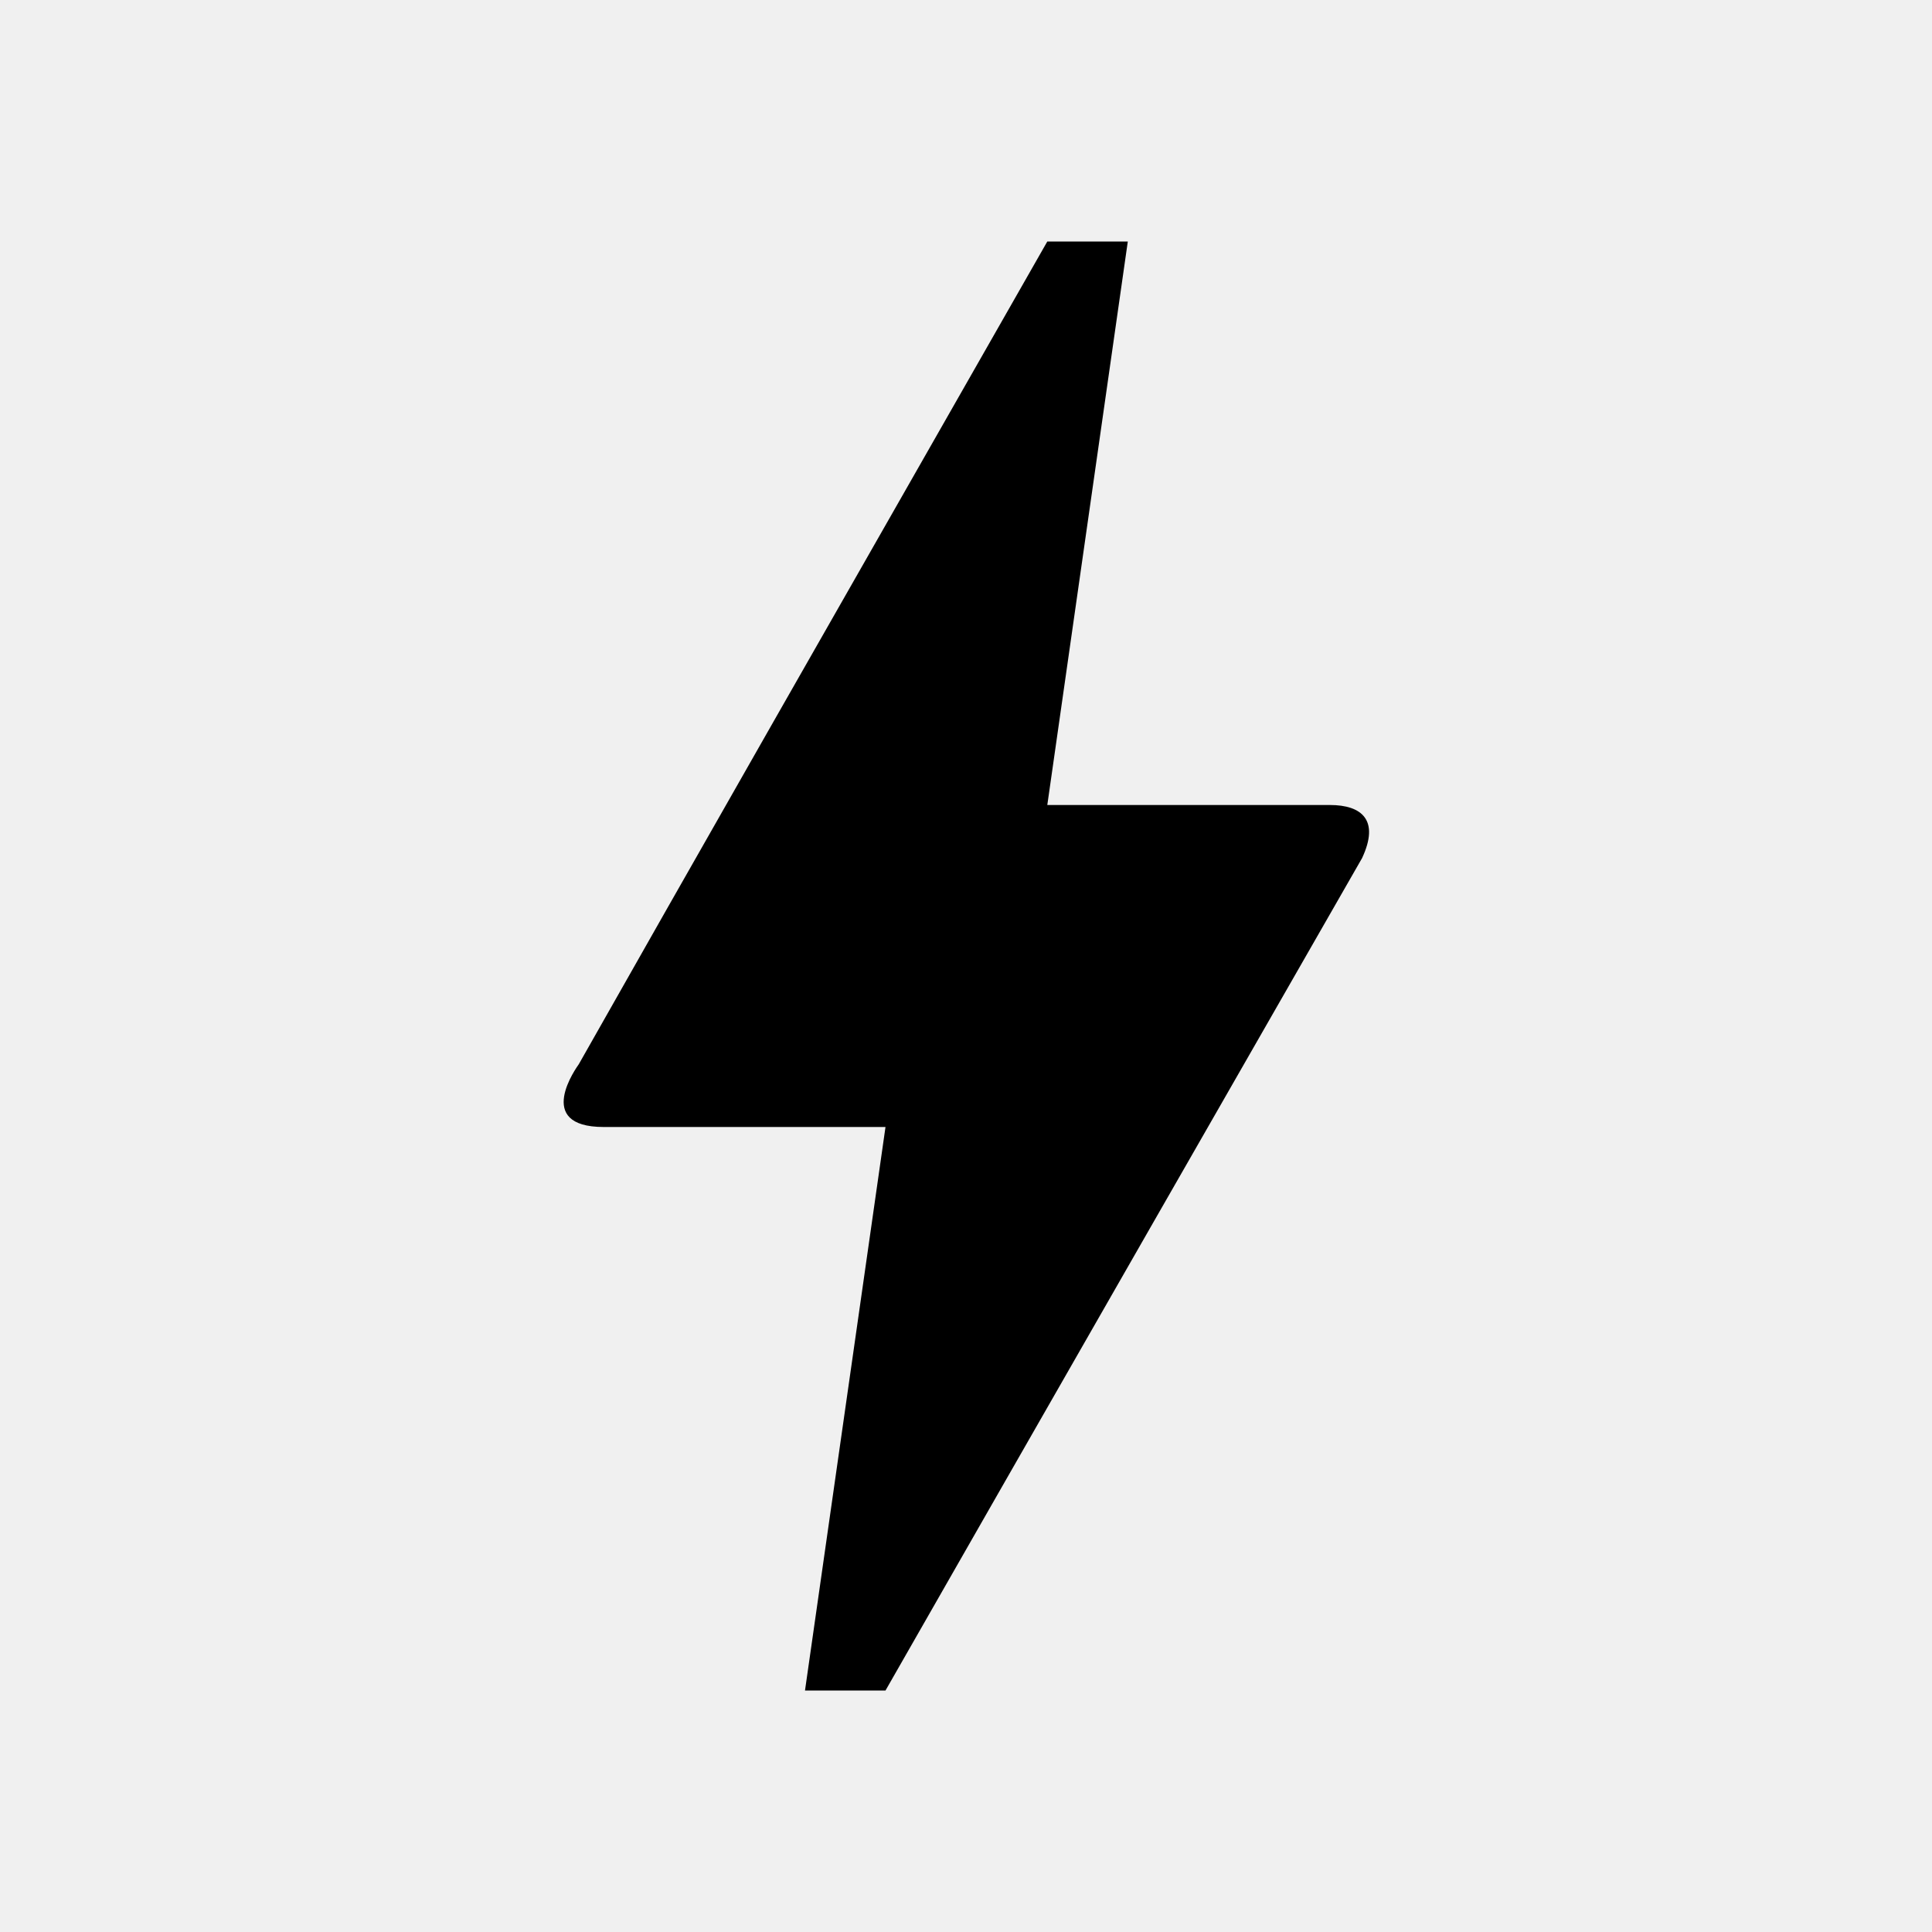
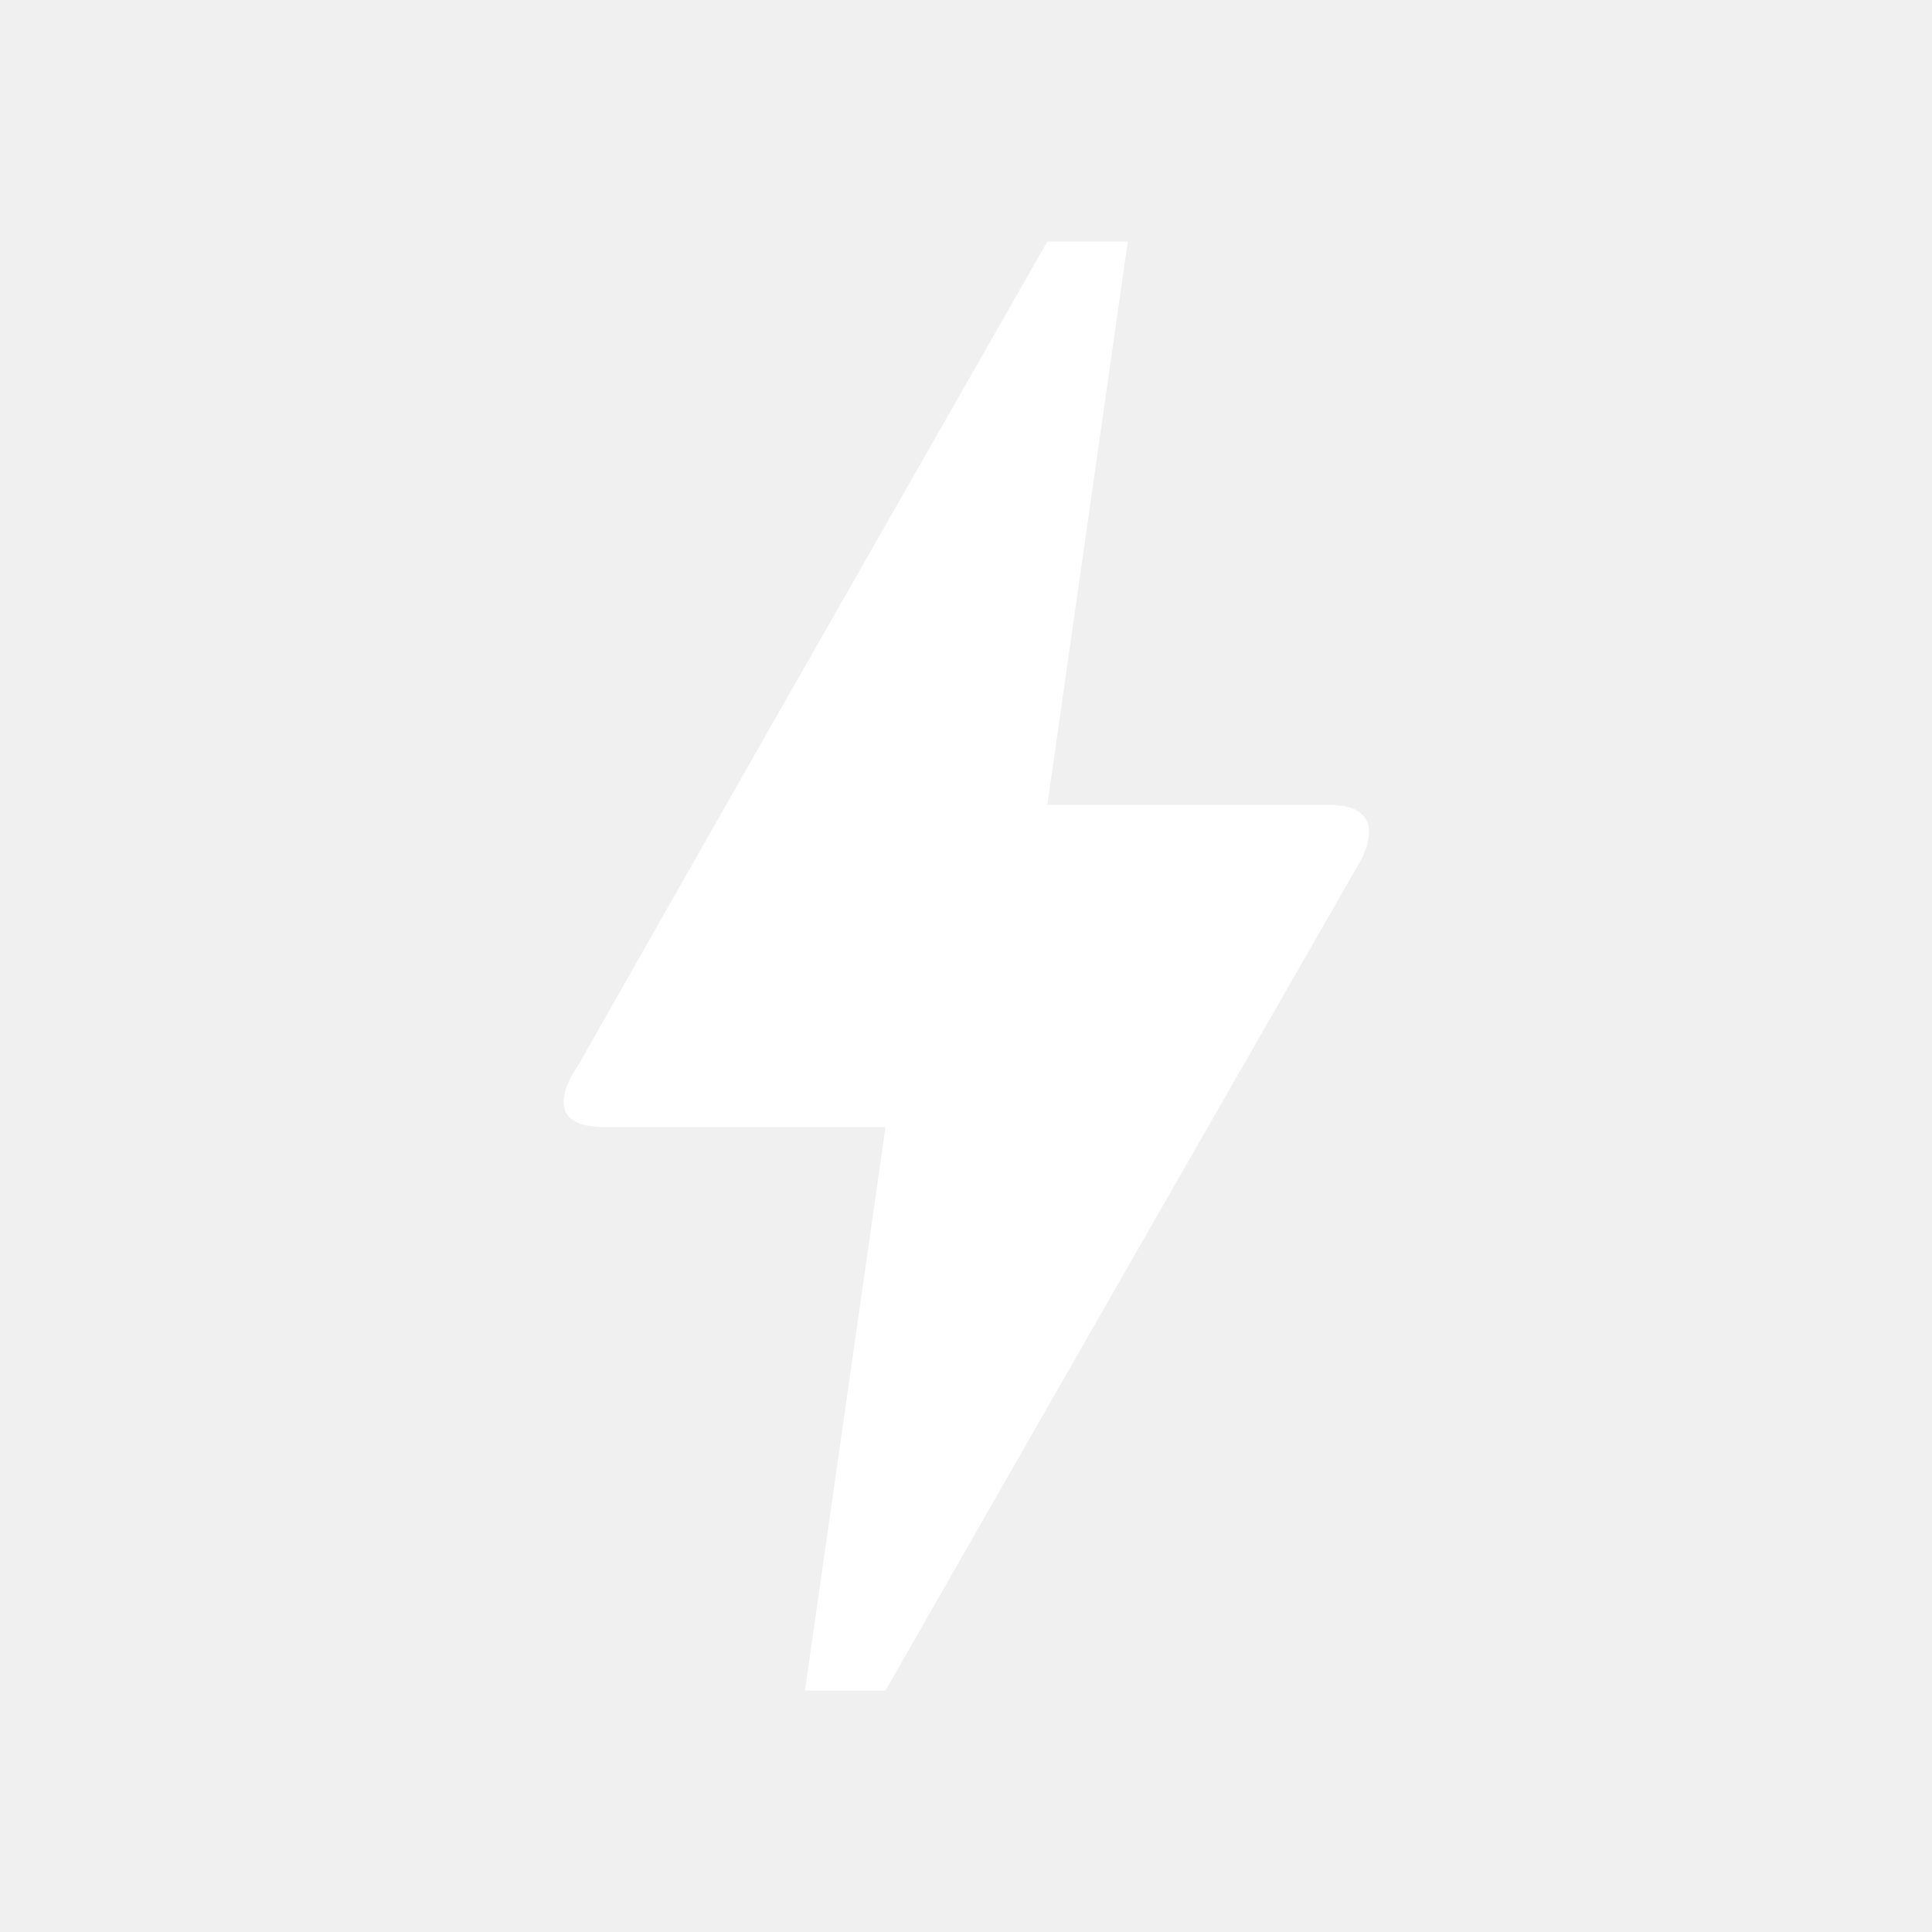
- <svg xmlns="http://www.w3.org/2000/svg" width="24" height="24" viewBox="0 0 24 24">
-   <path d="M11 21h-1l1-7H7.5c-.88 0-.33-.75-.31-.78C8.48 10.94 10.42 7.54 13.01 3h1l-1 7h3.51c.4 0 .62.19.4.66C12.97 17.55 11 21 11 21z" />
+ <svg xmlns="http://www.w3.org/2000/svg" width="20" height="20" viewBox="0 0 20 20" fill="none">
+   <path d="M9.167 17.5H8.333L9.167 11.667H6.25C5.517 11.667 5.975 11.042 5.992 11.017C7.067 9.117 8.683 6.283 10.842 2.5H11.675L10.842 8.333H13.767C14.1 8.333 14.283 8.492 14.1 8.883C10.808 14.625 9.167 17.5 9.167 17.5Z" fill="white" />
</svg>
